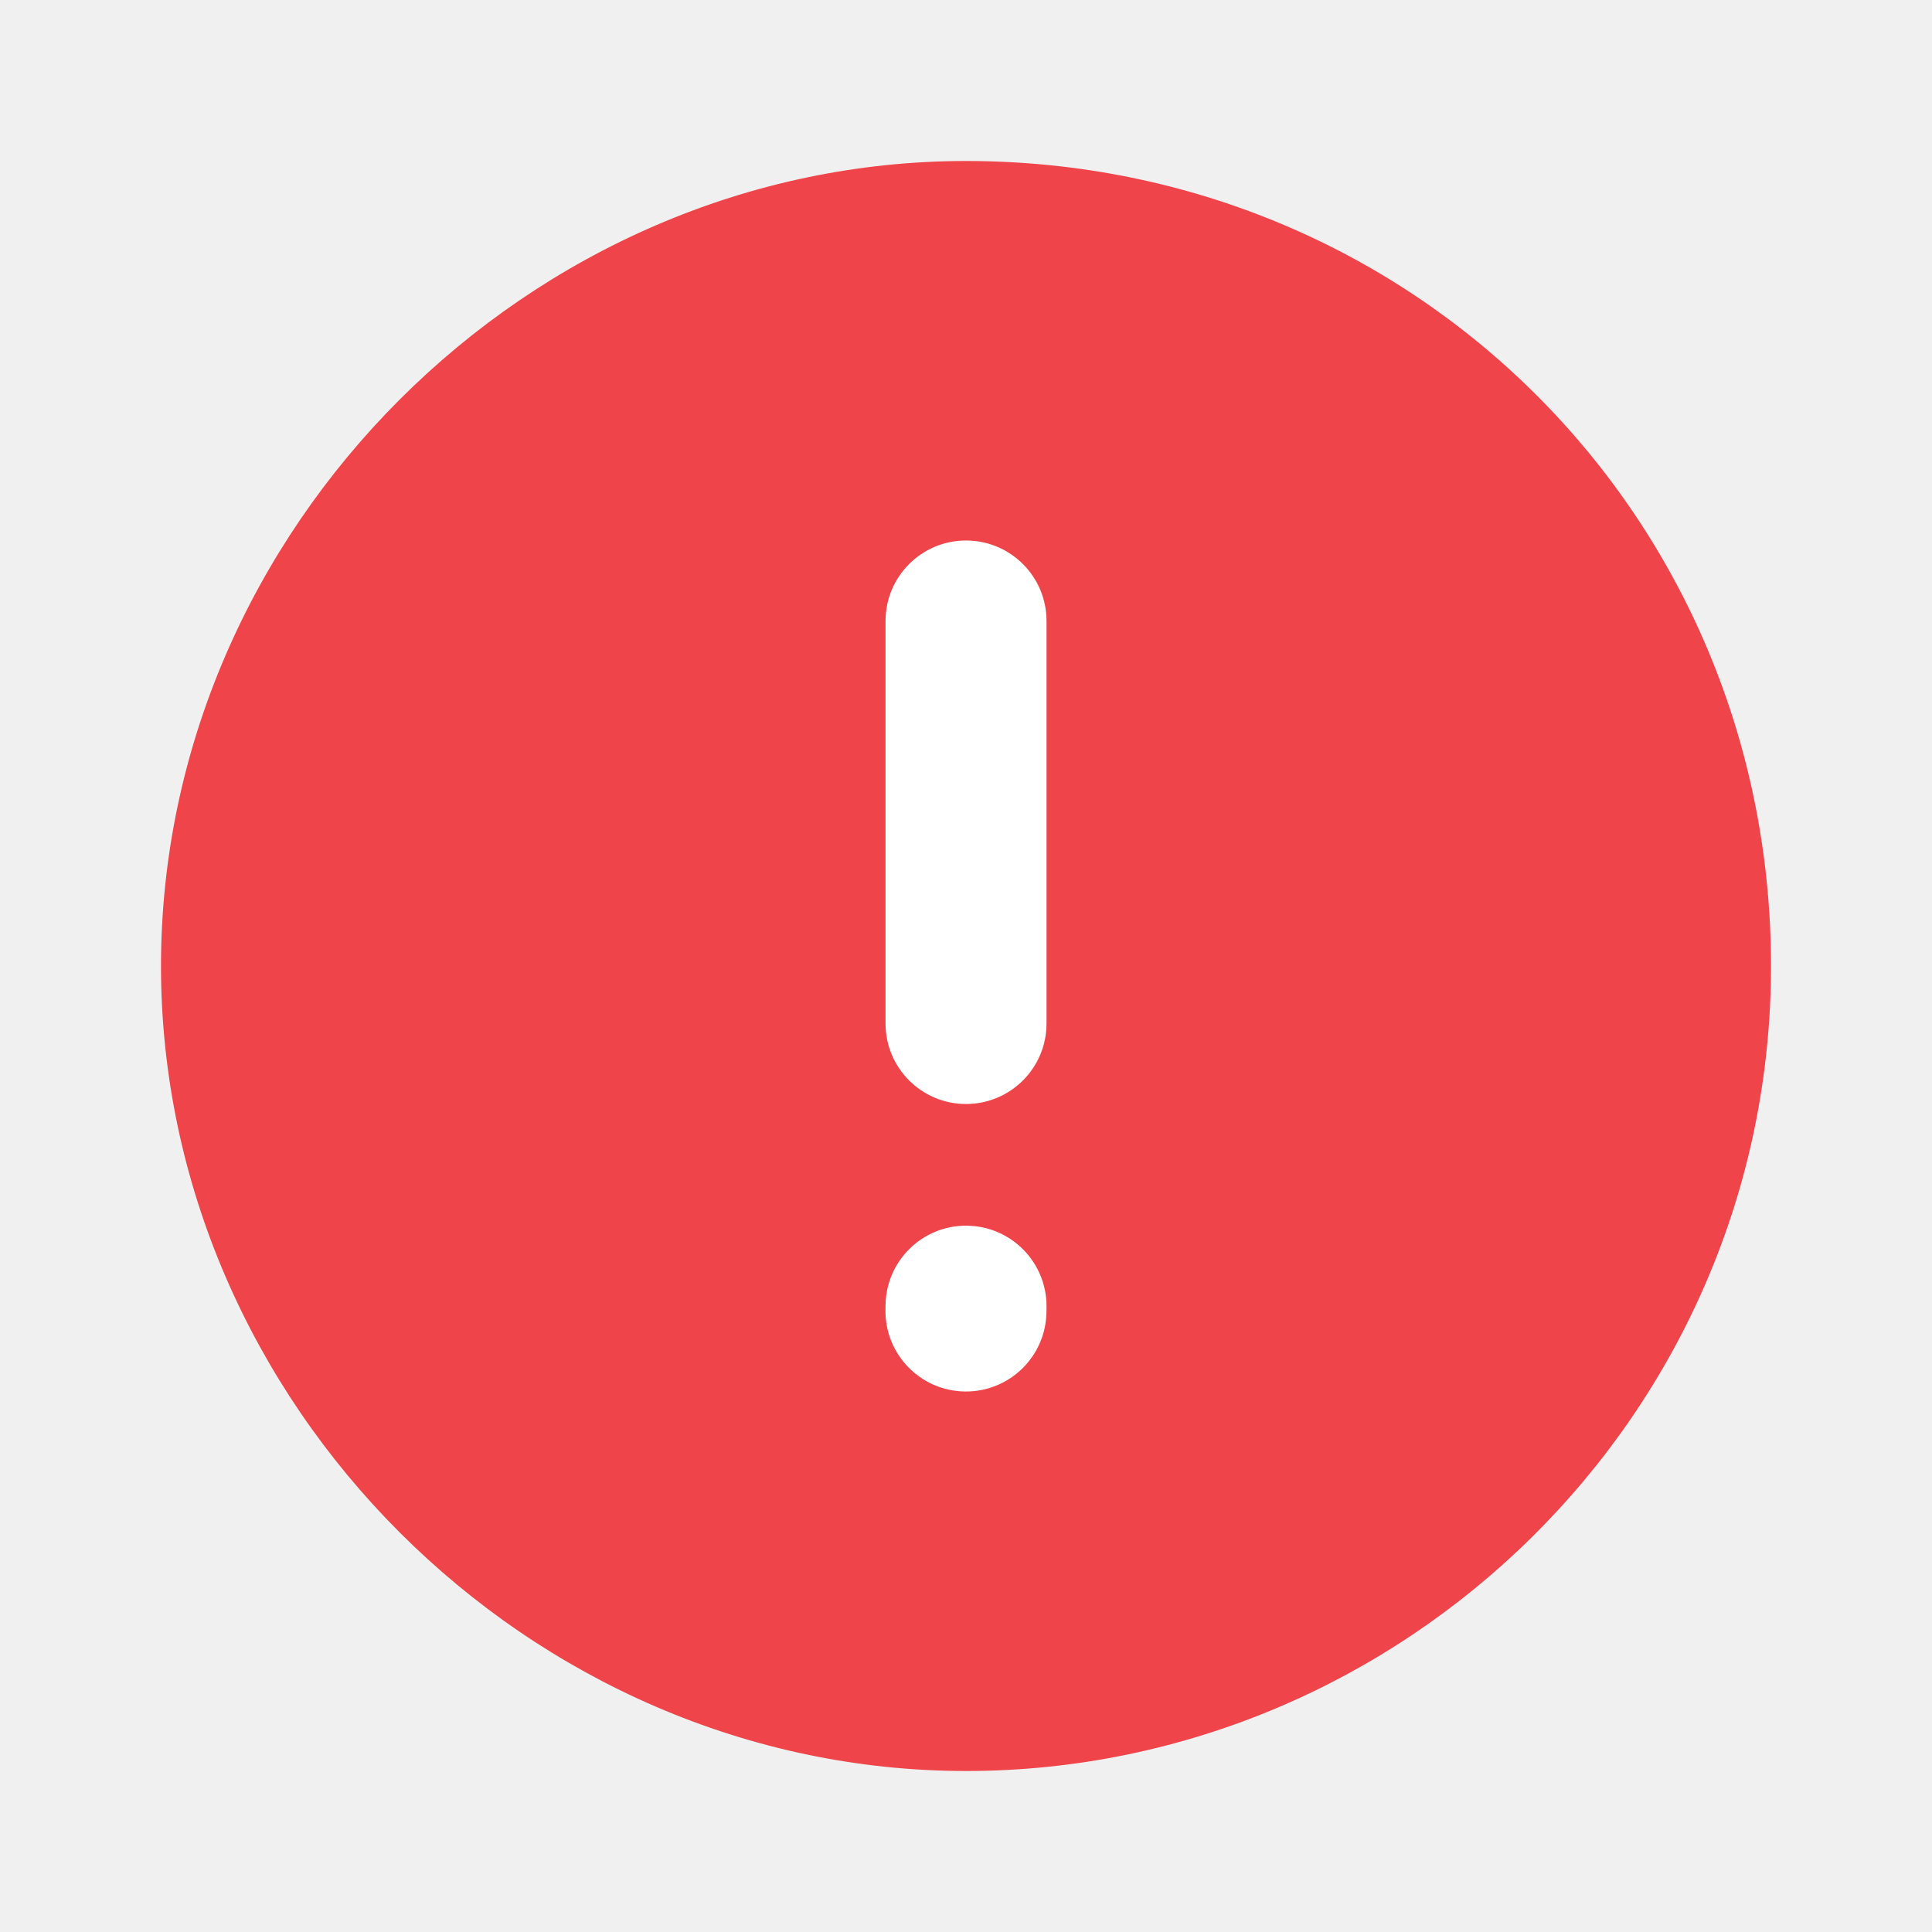
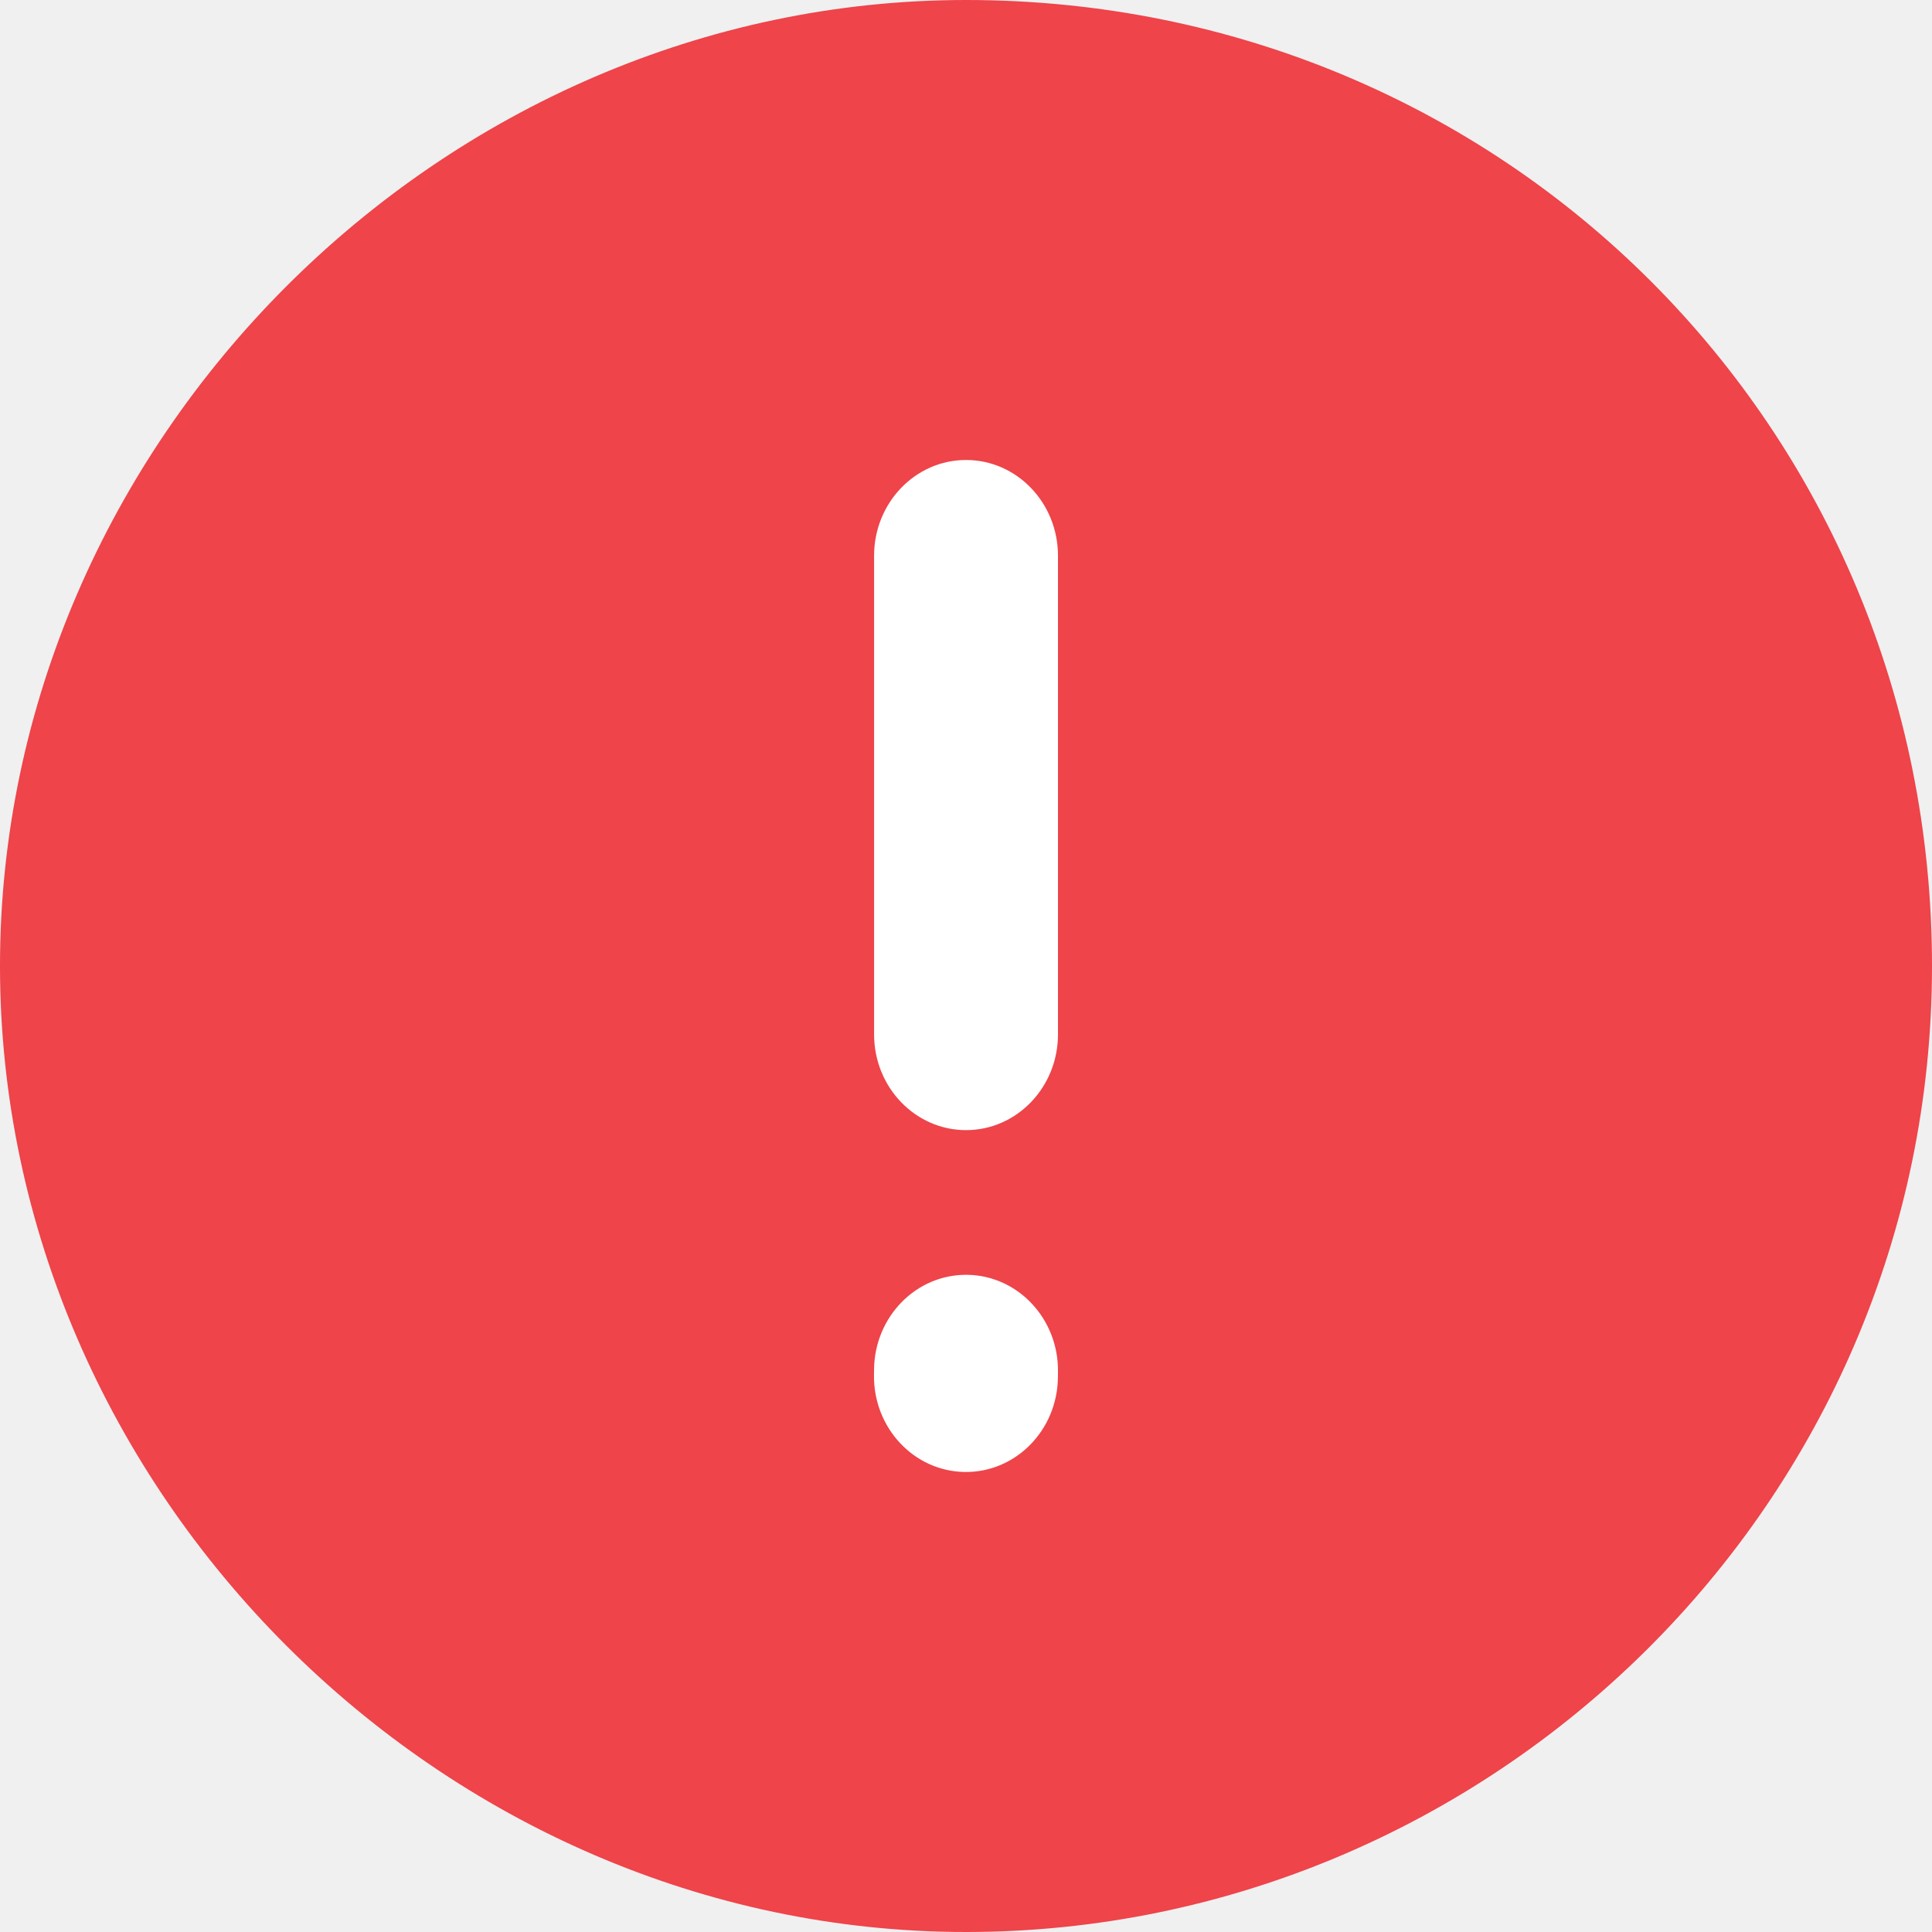
- <svg xmlns="http://www.w3.org/2000/svg" width="72" height="72" viewBox="0 0 72 72" fill="none">
-   <path fill-rule="evenodd" clip-rule="evenodd" d="M36 6C19.714 6 6 19.714 6 36C6 52.286 19.714 66 36 66C52.286 66 66 52.714 66 36C66 19.286 52.714 6 36 6Z" fill="#EE444A" />
-   <path fill-rule="evenodd" clip-rule="evenodd" d="M36.001 20.143C37.658 20.143 39.001 21.486 39.001 23.143V38.143C39.001 39.8 37.658 41.143 36.001 41.143C34.344 41.143 33.001 39.8 33.001 38.143V23.143C33.001 21.486 34.344 20.143 36.001 20.143ZM36.042 45.678C37.698 45.7 39.023 47.061 39.001 48.718L38.998 48.898C38.976 50.555 37.614 51.88 35.958 51.857C34.301 51.835 32.976 50.473 32.999 48.817L33.001 48.637C33.024 46.98 34.385 45.655 36.042 45.678Z" fill="white" />
+ <svg xmlns="http://www.w3.org/2000/svg" id="_레이어_1" data-name="레이어 1" viewBox="0 0 59.528 59.528">
+   <defs>
+     <style>
+       .cls-1 {
+         fill: #fff;
+       }
+ 
+       .cls-1, .cls-2 {
+         fill-rule: evenodd;
+       }
+ 
+       .cls-2 {
+         fill: #ee444a;
+       }
+     </style>
+   </defs>
+   <path class="cls-2" d="M29.764,0C13.606,0,0,13.606,0,29.764s13.606,29.764,29.764,29.764,29.764-13.181,29.764-29.764S46.346,0,29.764,0Z" />
+   <path class="cls-1" d="M29.765,14.173c1.565,0,2.833,1.321,2.833,2.95v14.748c0,1.629-1.269,2.95-2.833,2.95s-2.833-1.321-2.833-2.95v-14.748c0-1.629,1.269-2.95,2.833-2.95ZM29.803,39.279c1.565.022,2.816,1.36,2.795,2.989l-.002.177c-.021,1.629-1.307,2.931-2.872,2.909-1.565-.022-2.816-1.36-2.795-2.989l.002-.177c.021-1.629,1.307-2.931,2.872-2.909Z" />
</svg>
